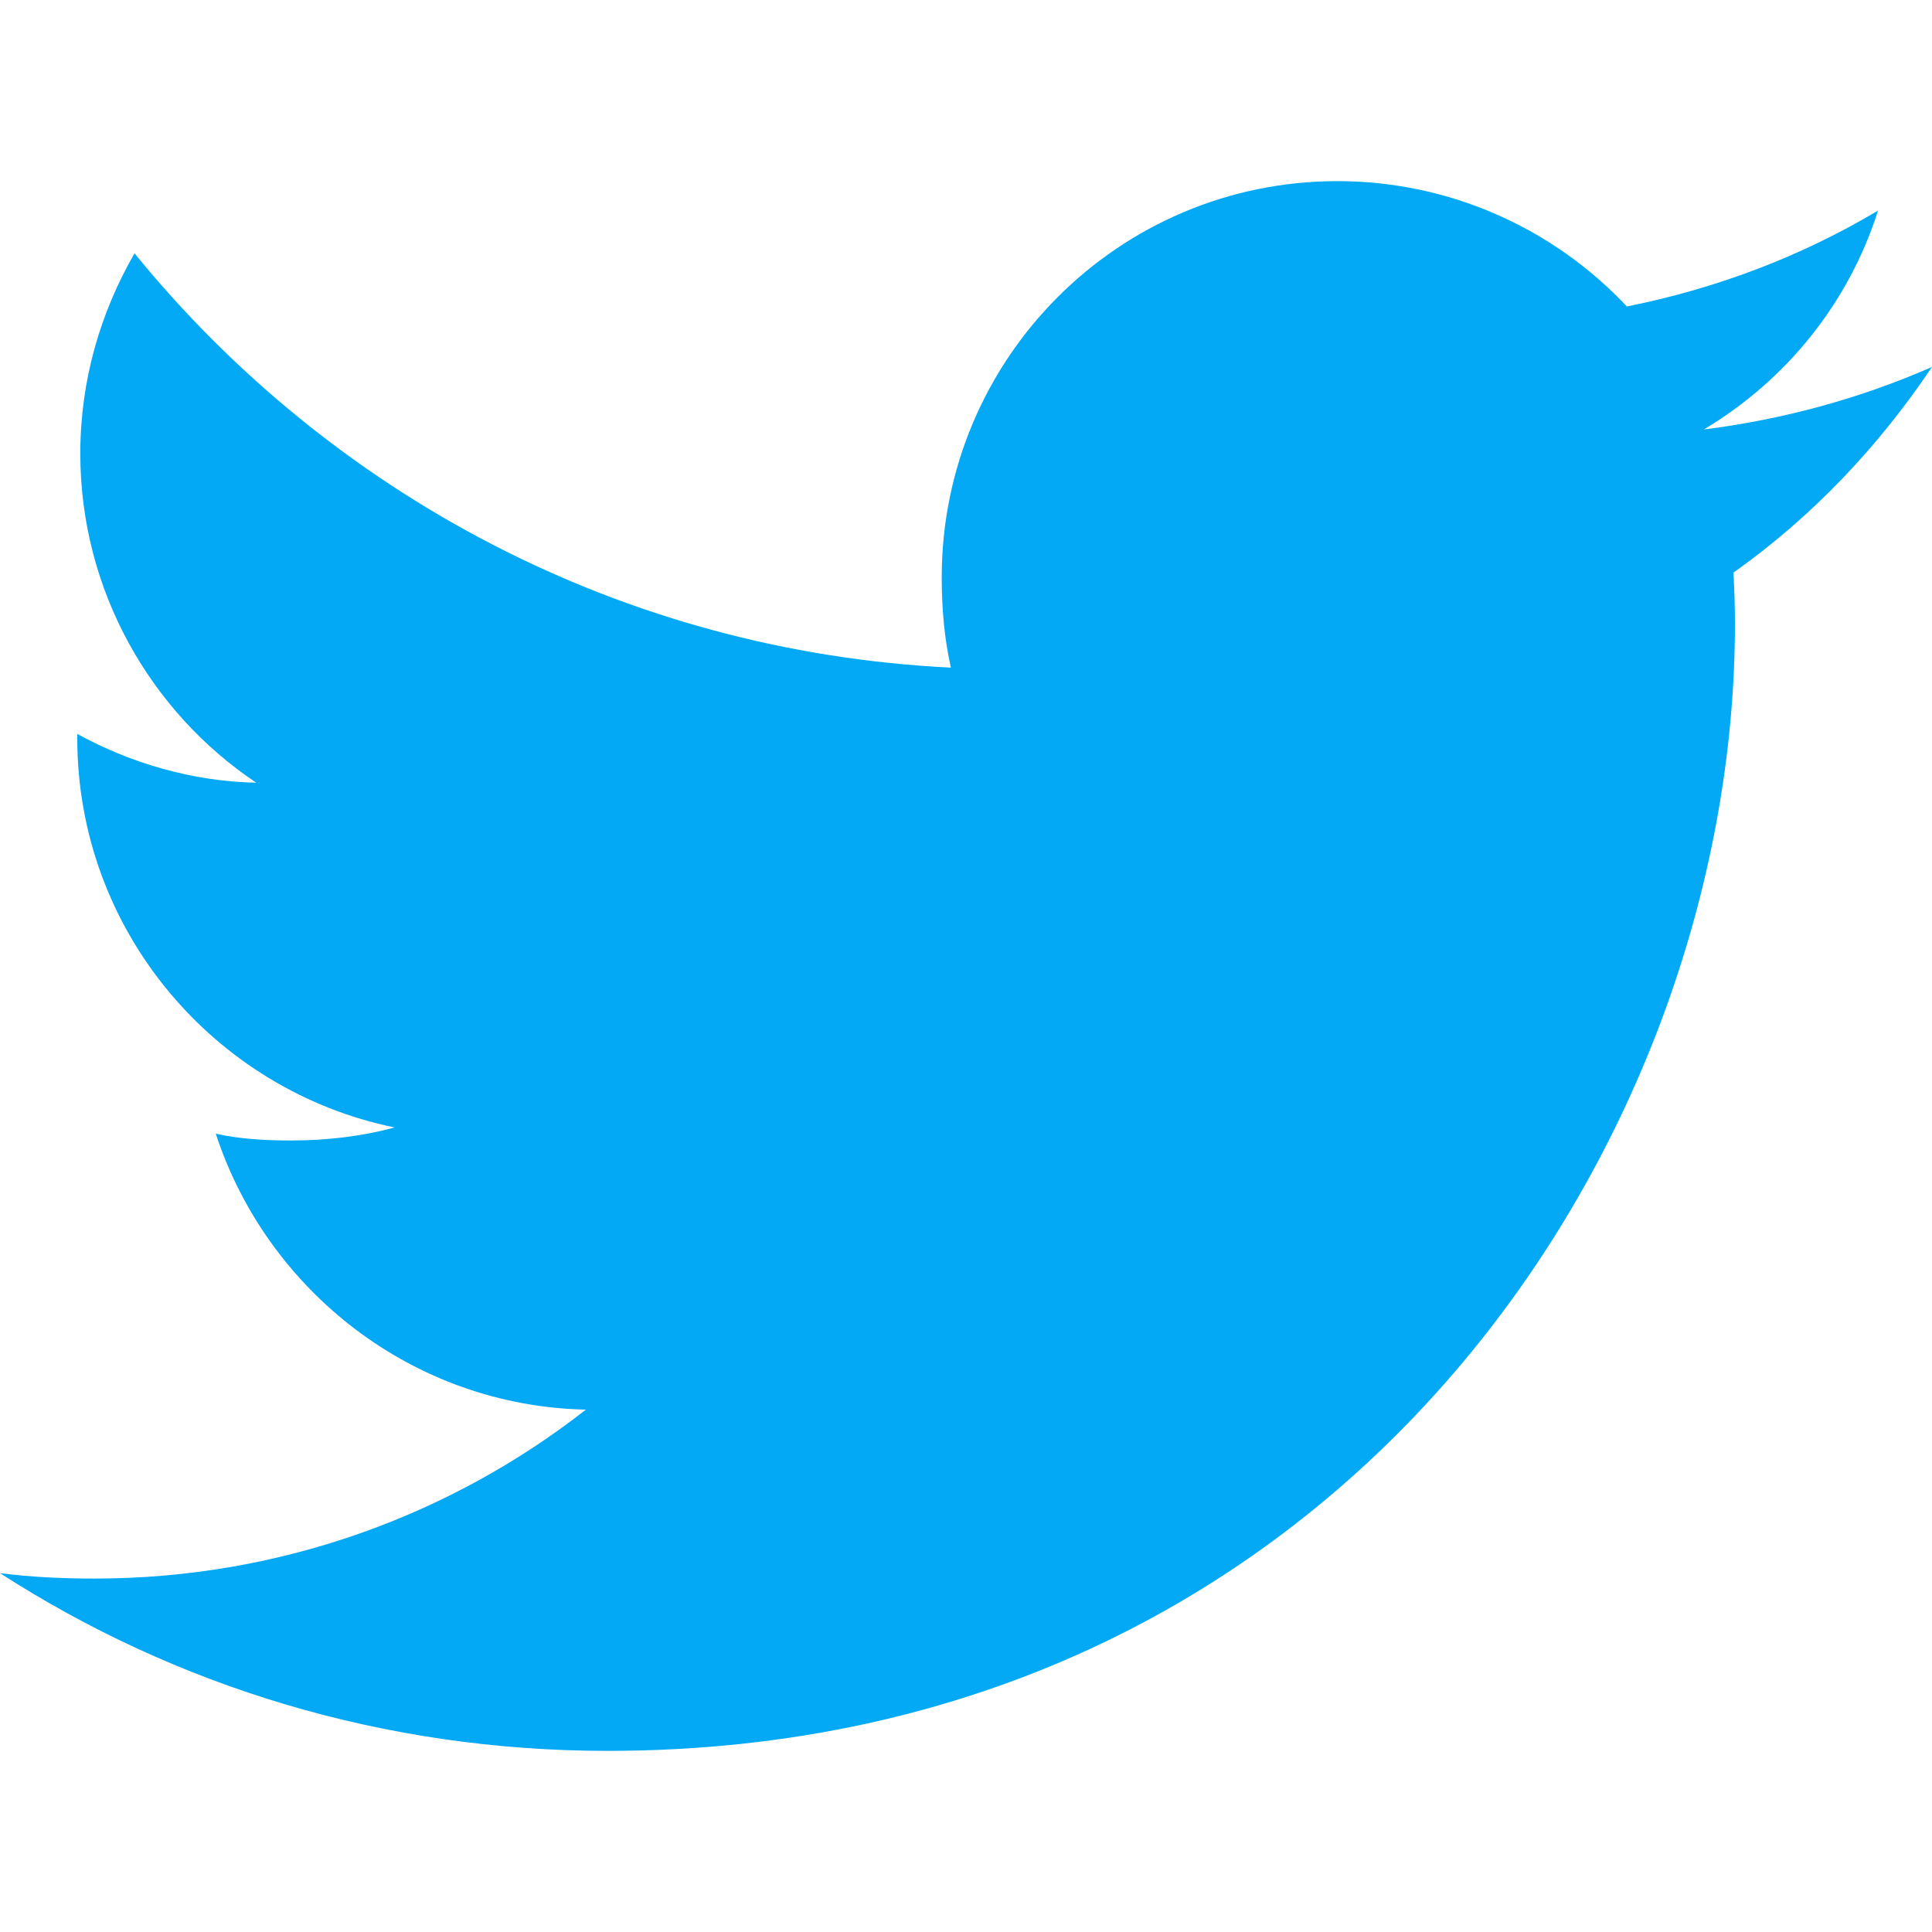
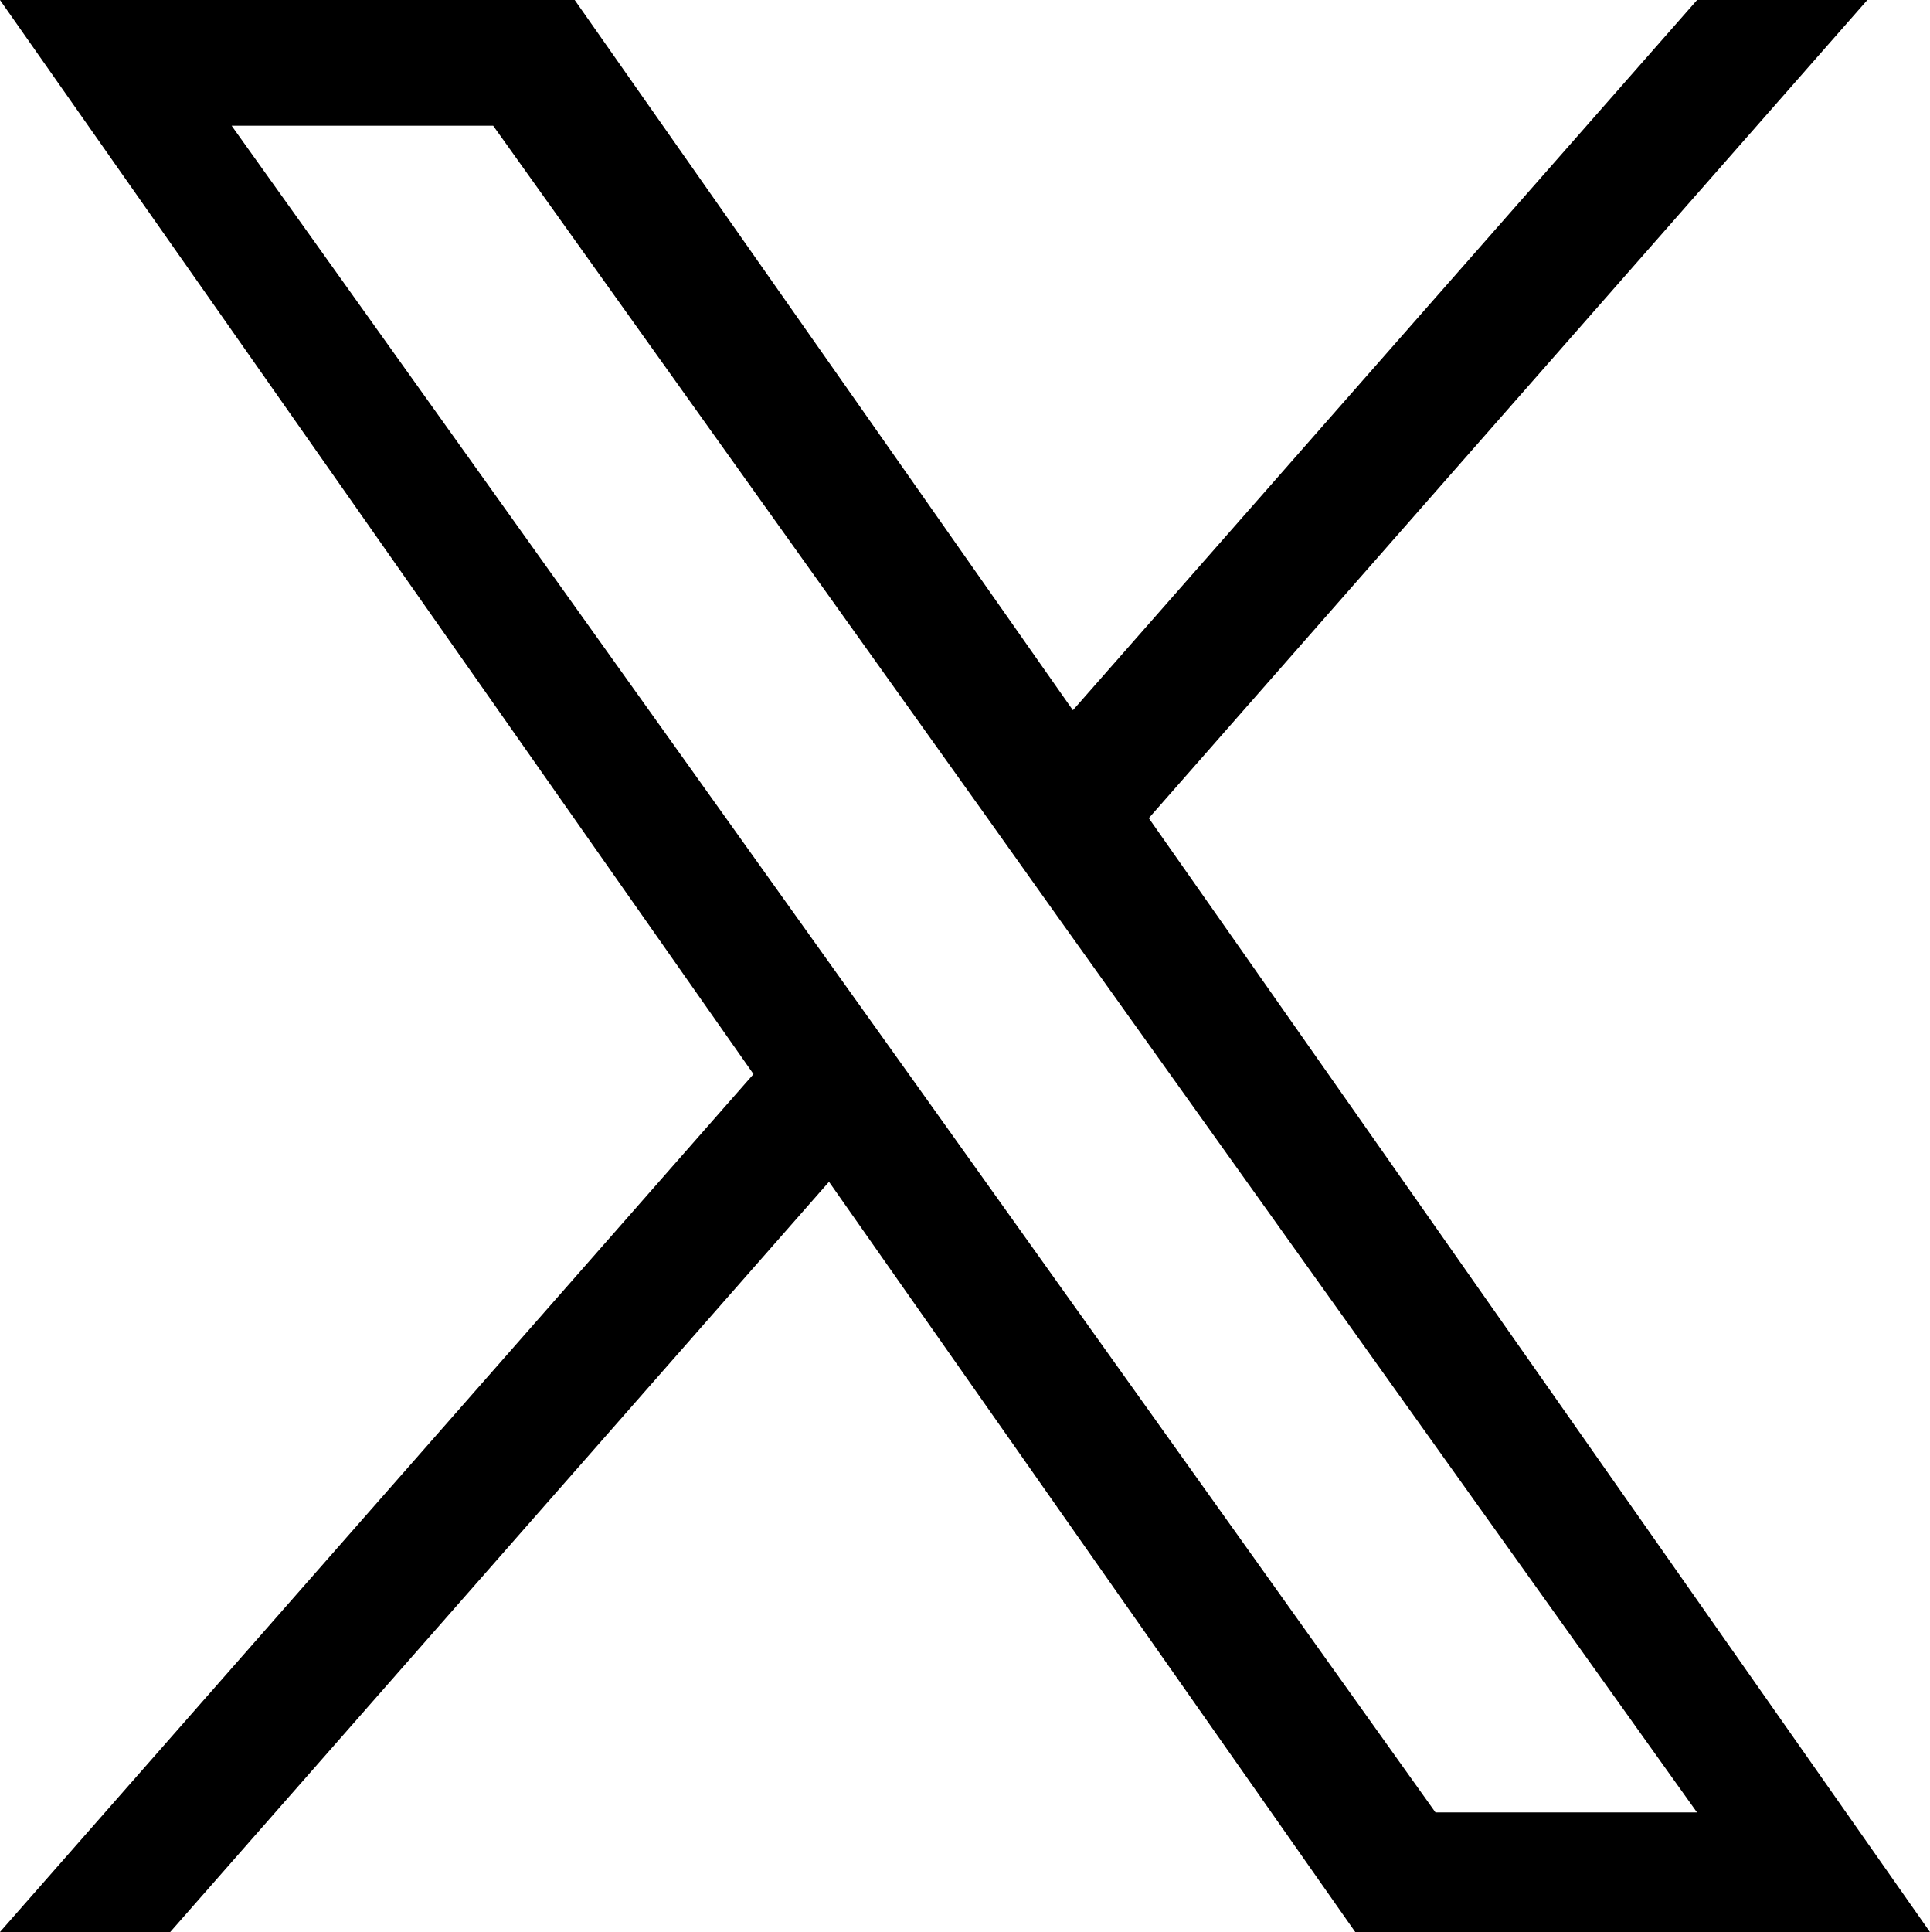
- <svg xmlns="http://www.w3.org/2000/svg" version="1.1" id="Capa_1" x="0px" y="0px" viewBox="0 0 512 512" style="enable-background:new 0 0 512 512;" xml:space="preserve">
-   <path style="fill:#03A9F4;" d="M512,97.248c-19.04,8.352-39.328,13.888-60.48,16.576c21.76-12.992,38.368-33.408,46.176-58.016  c-20.288,12.096-42.688,20.64-66.56,25.408C411.872,60.704,384.416,48,354.464,48c-58.112,0-104.896,47.168-104.896,104.992  c0,8.32,0.704,16.32,2.432,23.936c-87.264-4.256-164.48-46.08-216.352-109.792c-9.056,15.712-14.368,33.696-14.368,53.056  c0,36.352,18.72,68.576,46.624,87.232c-16.864-0.32-33.408-5.216-47.424-12.928c0,0.32,0,0.736,0,1.152  c0,51.008,36.384,93.376,84.096,103.136c-8.544,2.336-17.856,3.456-27.52,3.456c-6.72,0-13.504-0.384-19.872-1.792  c13.6,41.568,52.192,72.128,98.08,73.12c-35.712,27.936-81.056,44.768-130.144,44.768c-8.608,0-16.864-0.384-25.12-1.44  C46.496,446.88,101.6,464,161.024,464c193.152,0,298.752-160,298.752-298.688c0-4.64-0.16-9.12-0.384-13.568  C480.224,136.96,497.728,118.496,512,97.248z" />
-   <g>
- </g>
-   <g>
- </g>
-   <g>
- </g>
-   <g>
- </g>
-   <g>
- </g>
-   <g>
- </g>
-   <g>
- </g>
-   <g>
- </g>
-   <g>
- </g>
-   <g>
- </g>
-   <g>
- </g>
-   <g>
- </g>
-   <g>
- </g>
-   <g>
- </g>
-   <g>
- </g>
+ <svg xmlns="http://www.w3.org/2000/svg" width="1000" height="1000.835" viewBox="0 0 1000 1000.835" version="1.1" id="svg5">
+   <g id="layer1" transform="translate(10.16416,-14.17767)">
+     <path d="M 585.085,438.008 957.397,14.178 H 869.183 L 545.758,382.106 287.627,14.178 H -10.164 L 380.267,570.601 -10.164,1015.013 H 78.05 L 419.385,626.377 692.044,1015.013 H 989.836 Z M 464.223,575.485 424.604,520.043 109.863,79.305 H 245.378 L 499.459,435.127 538.911,490.569 869.141,953.058 H 733.626 Z m 0,0" style="fill:#000000" id="path834" />
+   </g>
</svg>
